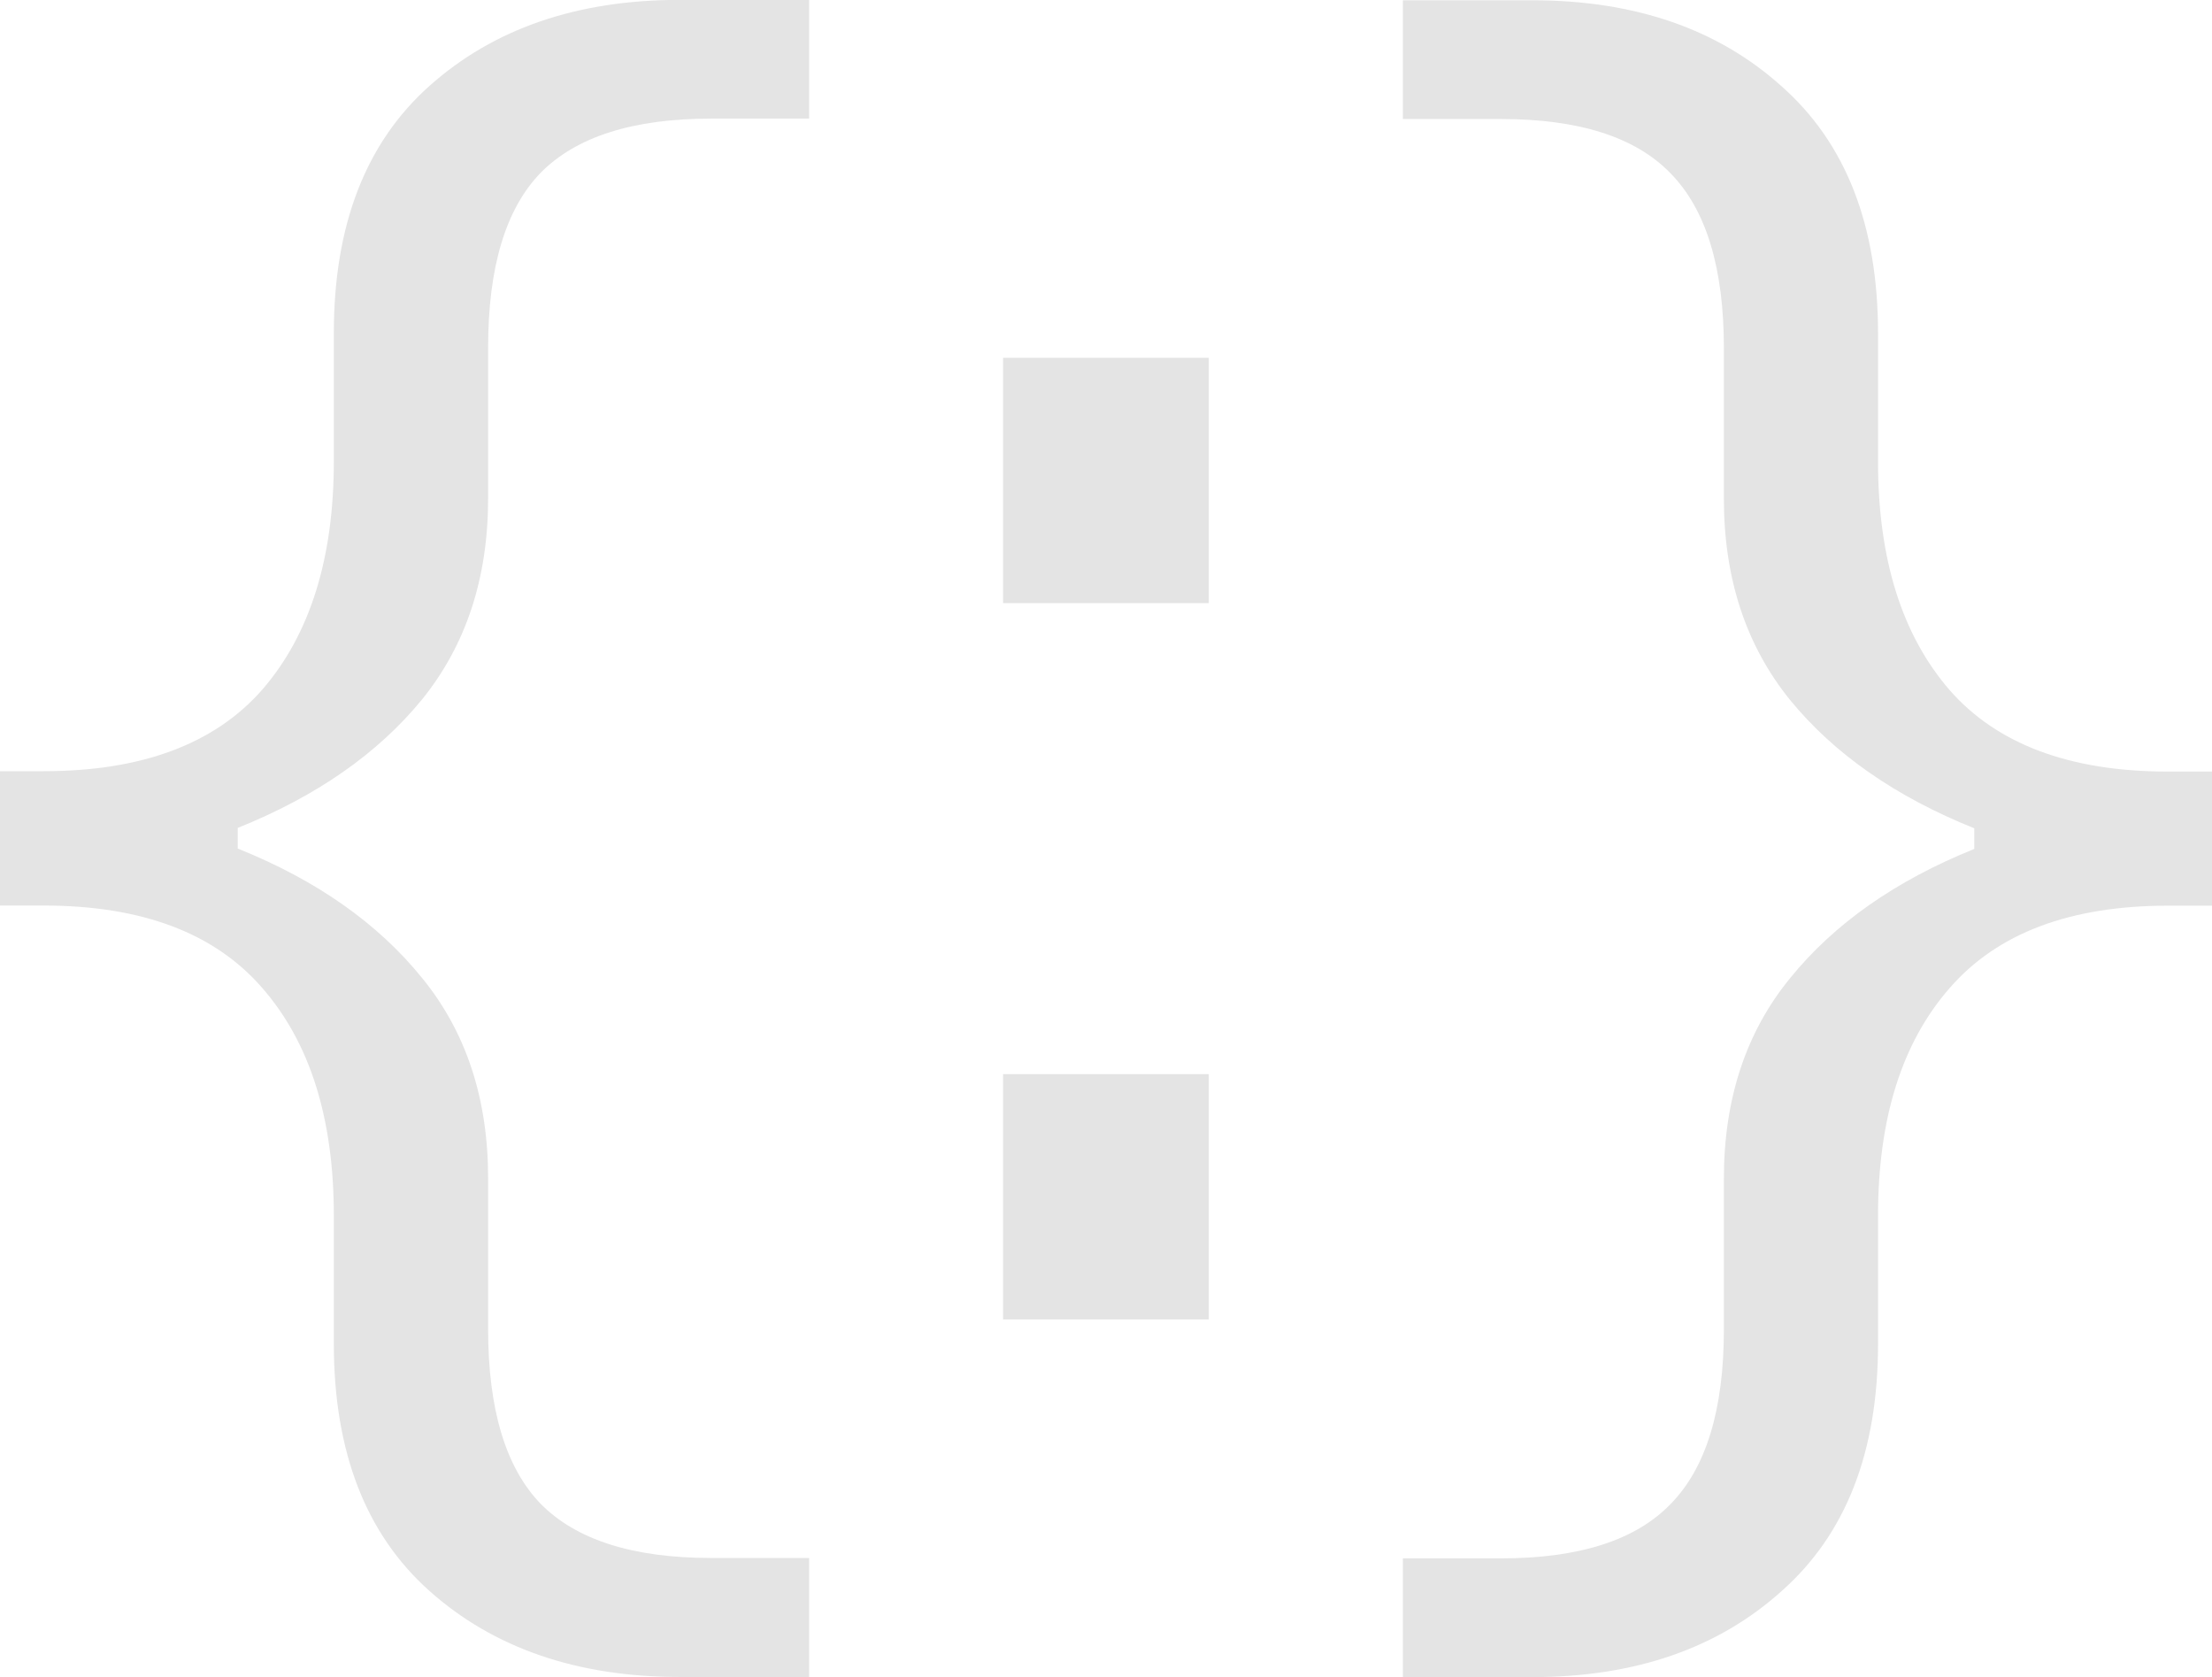
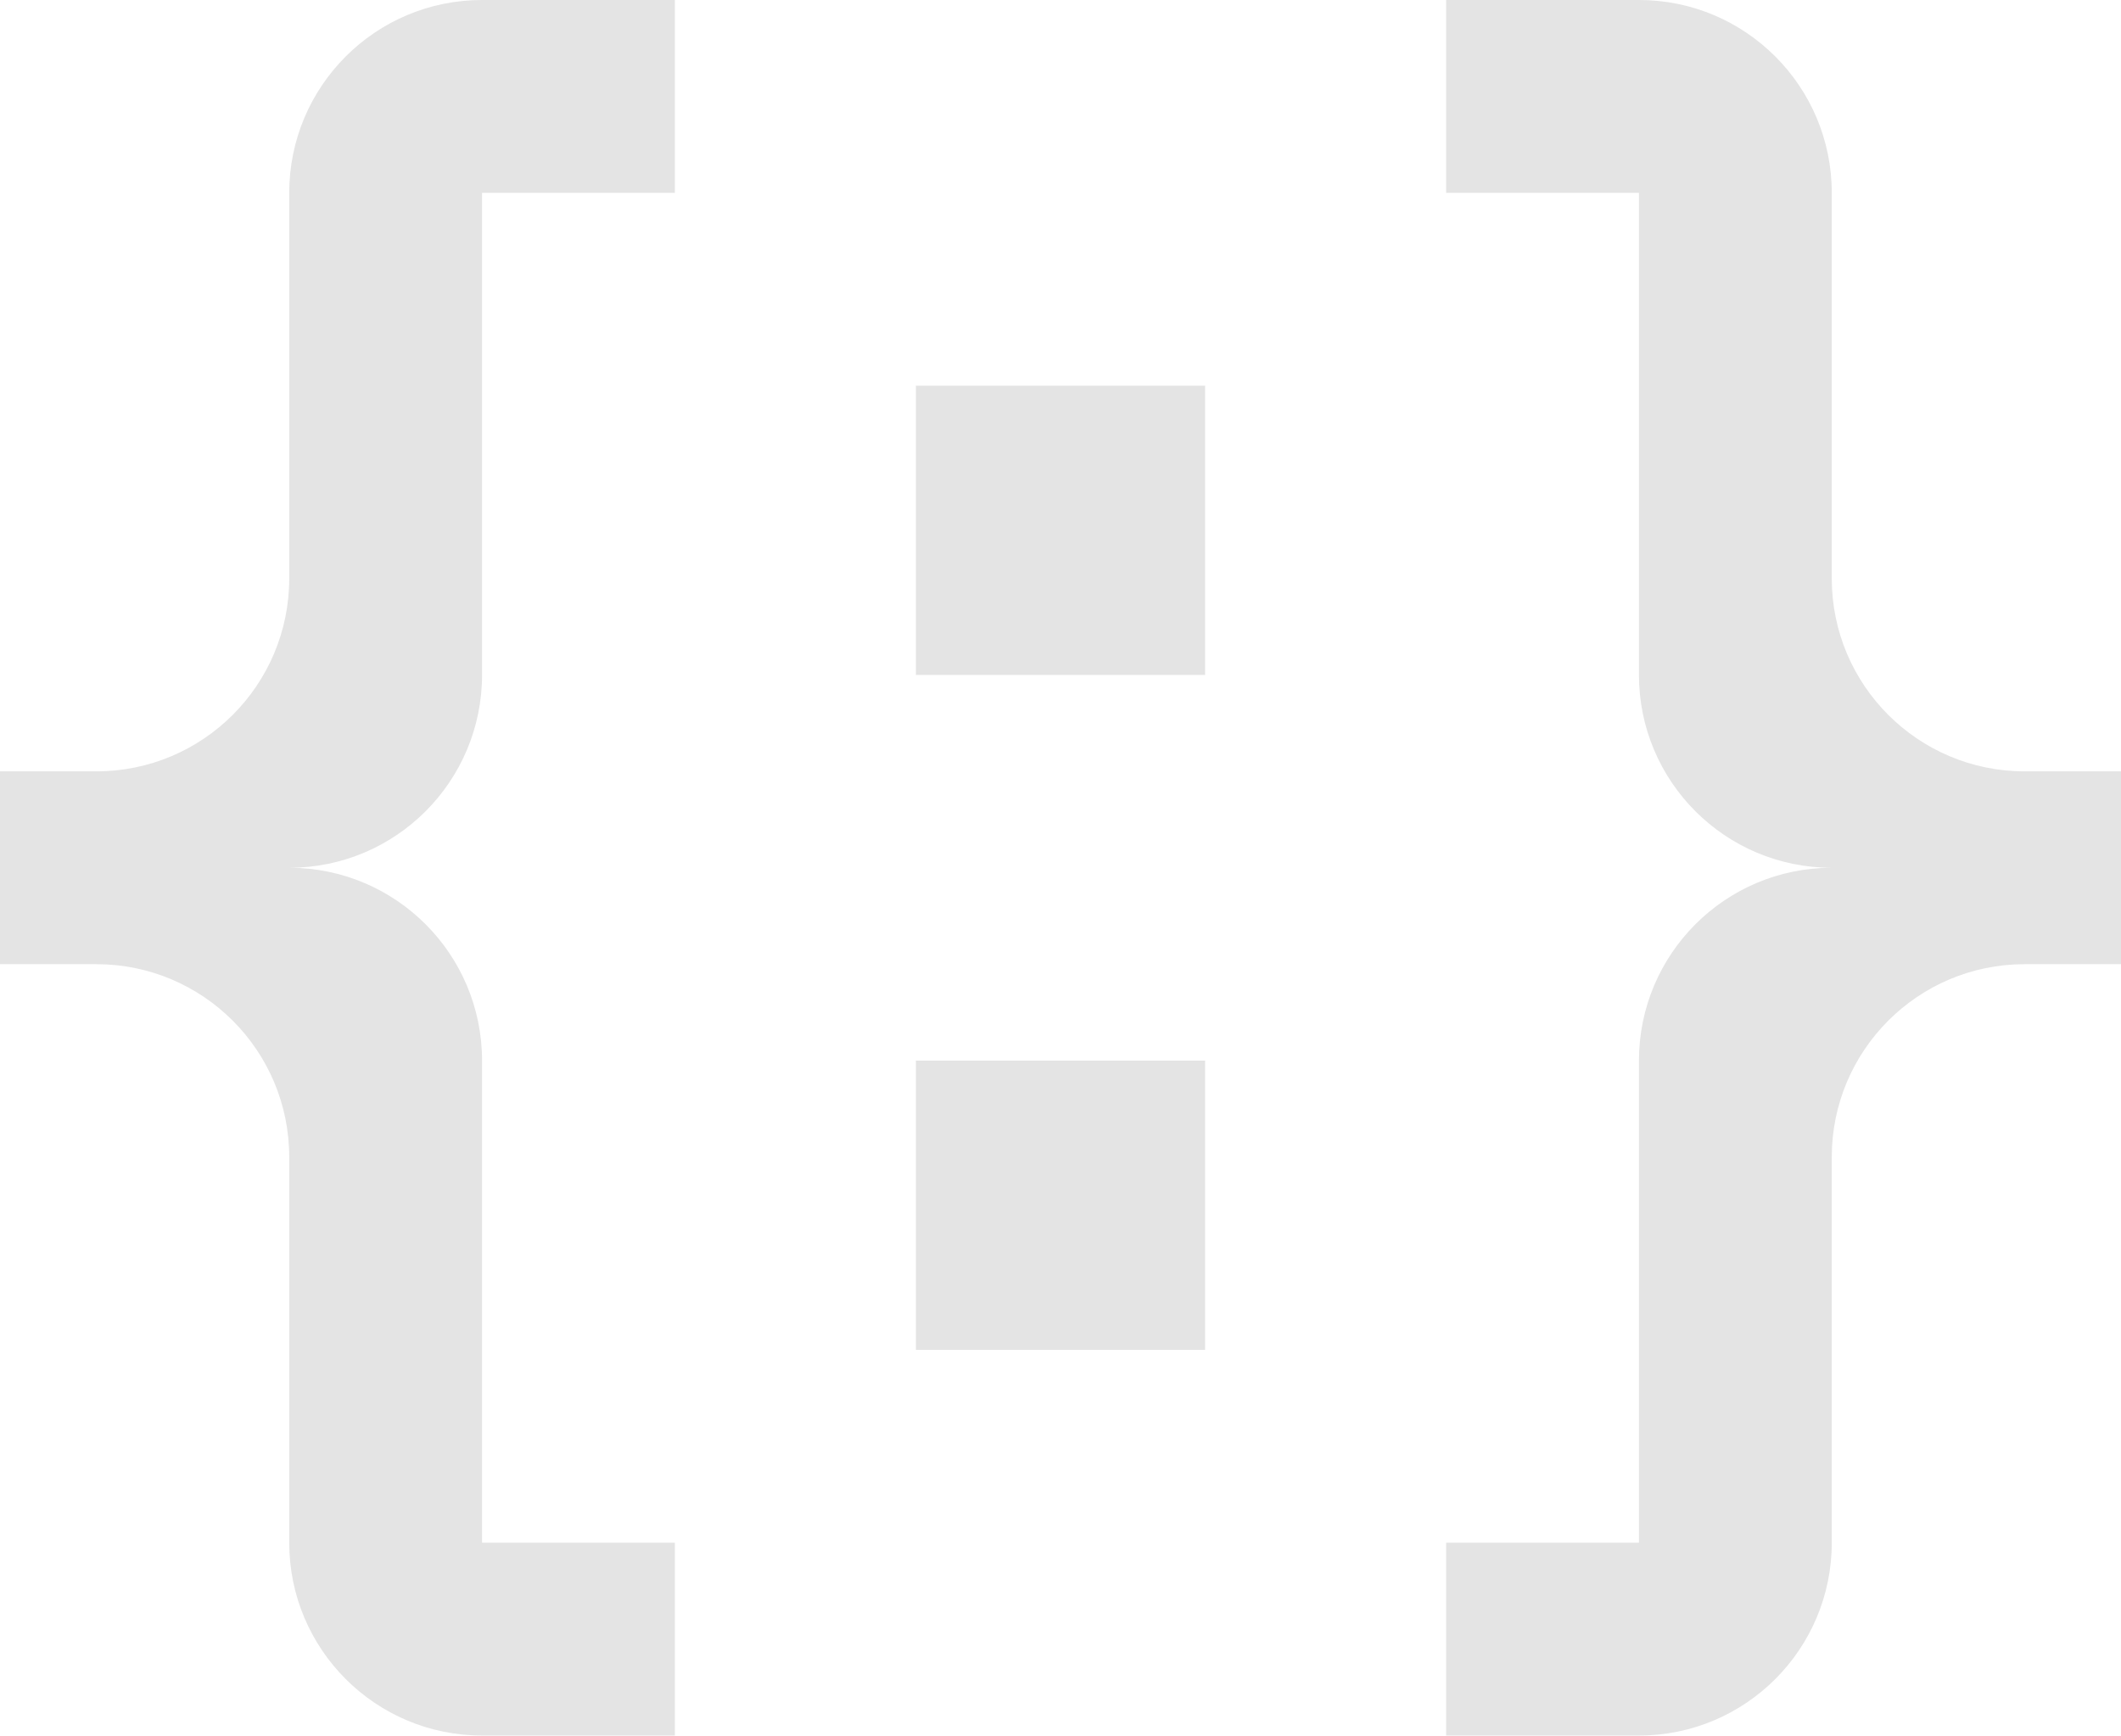
- <svg xmlns="http://www.w3.org/2000/svg" width="16.731" height="12.682" version="1.1" viewBox="0 0 16.731 12.682">
-   <g fill="#e4e4e4">
-     <g aria-label="{">
-       <path d="m6.12 12.682h-.977q-1.165 0-1.895-.651-.723-.645-.723-1.869v-.97q0-1.1-.54-1.719-.54-.625-1.654-.625h-.332v-1.016h.332q1.113 0 1.654-.618.54-.625.54-1.725v-.97q0-1.224.723-1.869.729-.651 1.895-.651h.977v.898h-.742q-.885 0-1.289.41-.397.41-.397 1.322v1.139q0 .905-.501 1.523-.501.612-1.393.97v.156q.892.358 1.393.977.501.612.501 1.517v1.139q0 .911.397 1.322.404.41 1.289.41h.742z" />
-     </g>
-     <g aria-label=":">
-       <path d="m9.143 4.561h-1.556v-1.855h1.556zm0 5.417h-1.556v-1.855h1.556z" />
-     </g>
-     <g aria-label="}">
-       <path d="m16.731 6.849h-.332q-1.113 0-1.654.625-.54.618-.54 1.719v.97q0 1.224-.729 1.869-.723.651-1.888.651h-.977v-.898h.742q.885 0 1.282-.41.404-.41.404-1.322v-1.139q0-.905.501-1.517.501-.618 1.393-.977v-.156q-.892-.358-1.393-.97-.501-.618-.501-1.523v-1.139q0-.911-.404-1.322-.397-.41-1.282-.41h-.742v-.898h.977q1.165 0 1.888.651.729.645.729 1.869v.97q0 1.1.54 1.725.54.618 1.654.618h.332z" />
-     </g>
-   </g>
+ <svg xmlns="http://www.w3.org/2000/svg" width="22" height="18" version="1.1" viewBox="0 0 22 18">
+   <path d="m5 0a2 2 0 0 0-2 2v4a2 2 0 0 1-2 2h-1v2h1a2 2 0 0 1 2 2v4a2 2 0 0 0 2 2h2v-2h-2v-5a2 2 0 0 0-2-2 2 2 0 0 0 2-2v-5h2v-2m10 0a2 2 0 0 1 2 2v4a2 2 0 0 0 2 2h1v2h-1a2 2 0 0 0-2 2v4a2 2 0 0 1-2 2h-2v-2h2v-5a2 2 0 0 1 2-2 2 2 0 0 1-2-2v-5h-2v-2z" fill="#e4e4e4" />
+   <rect x="9.5" y="4" width="3" height="3" fill="#e4e4e4" />
+   <rect x="9.5" y="11" width="3" height="3" fill="#e4e4e4" />
</svg>
